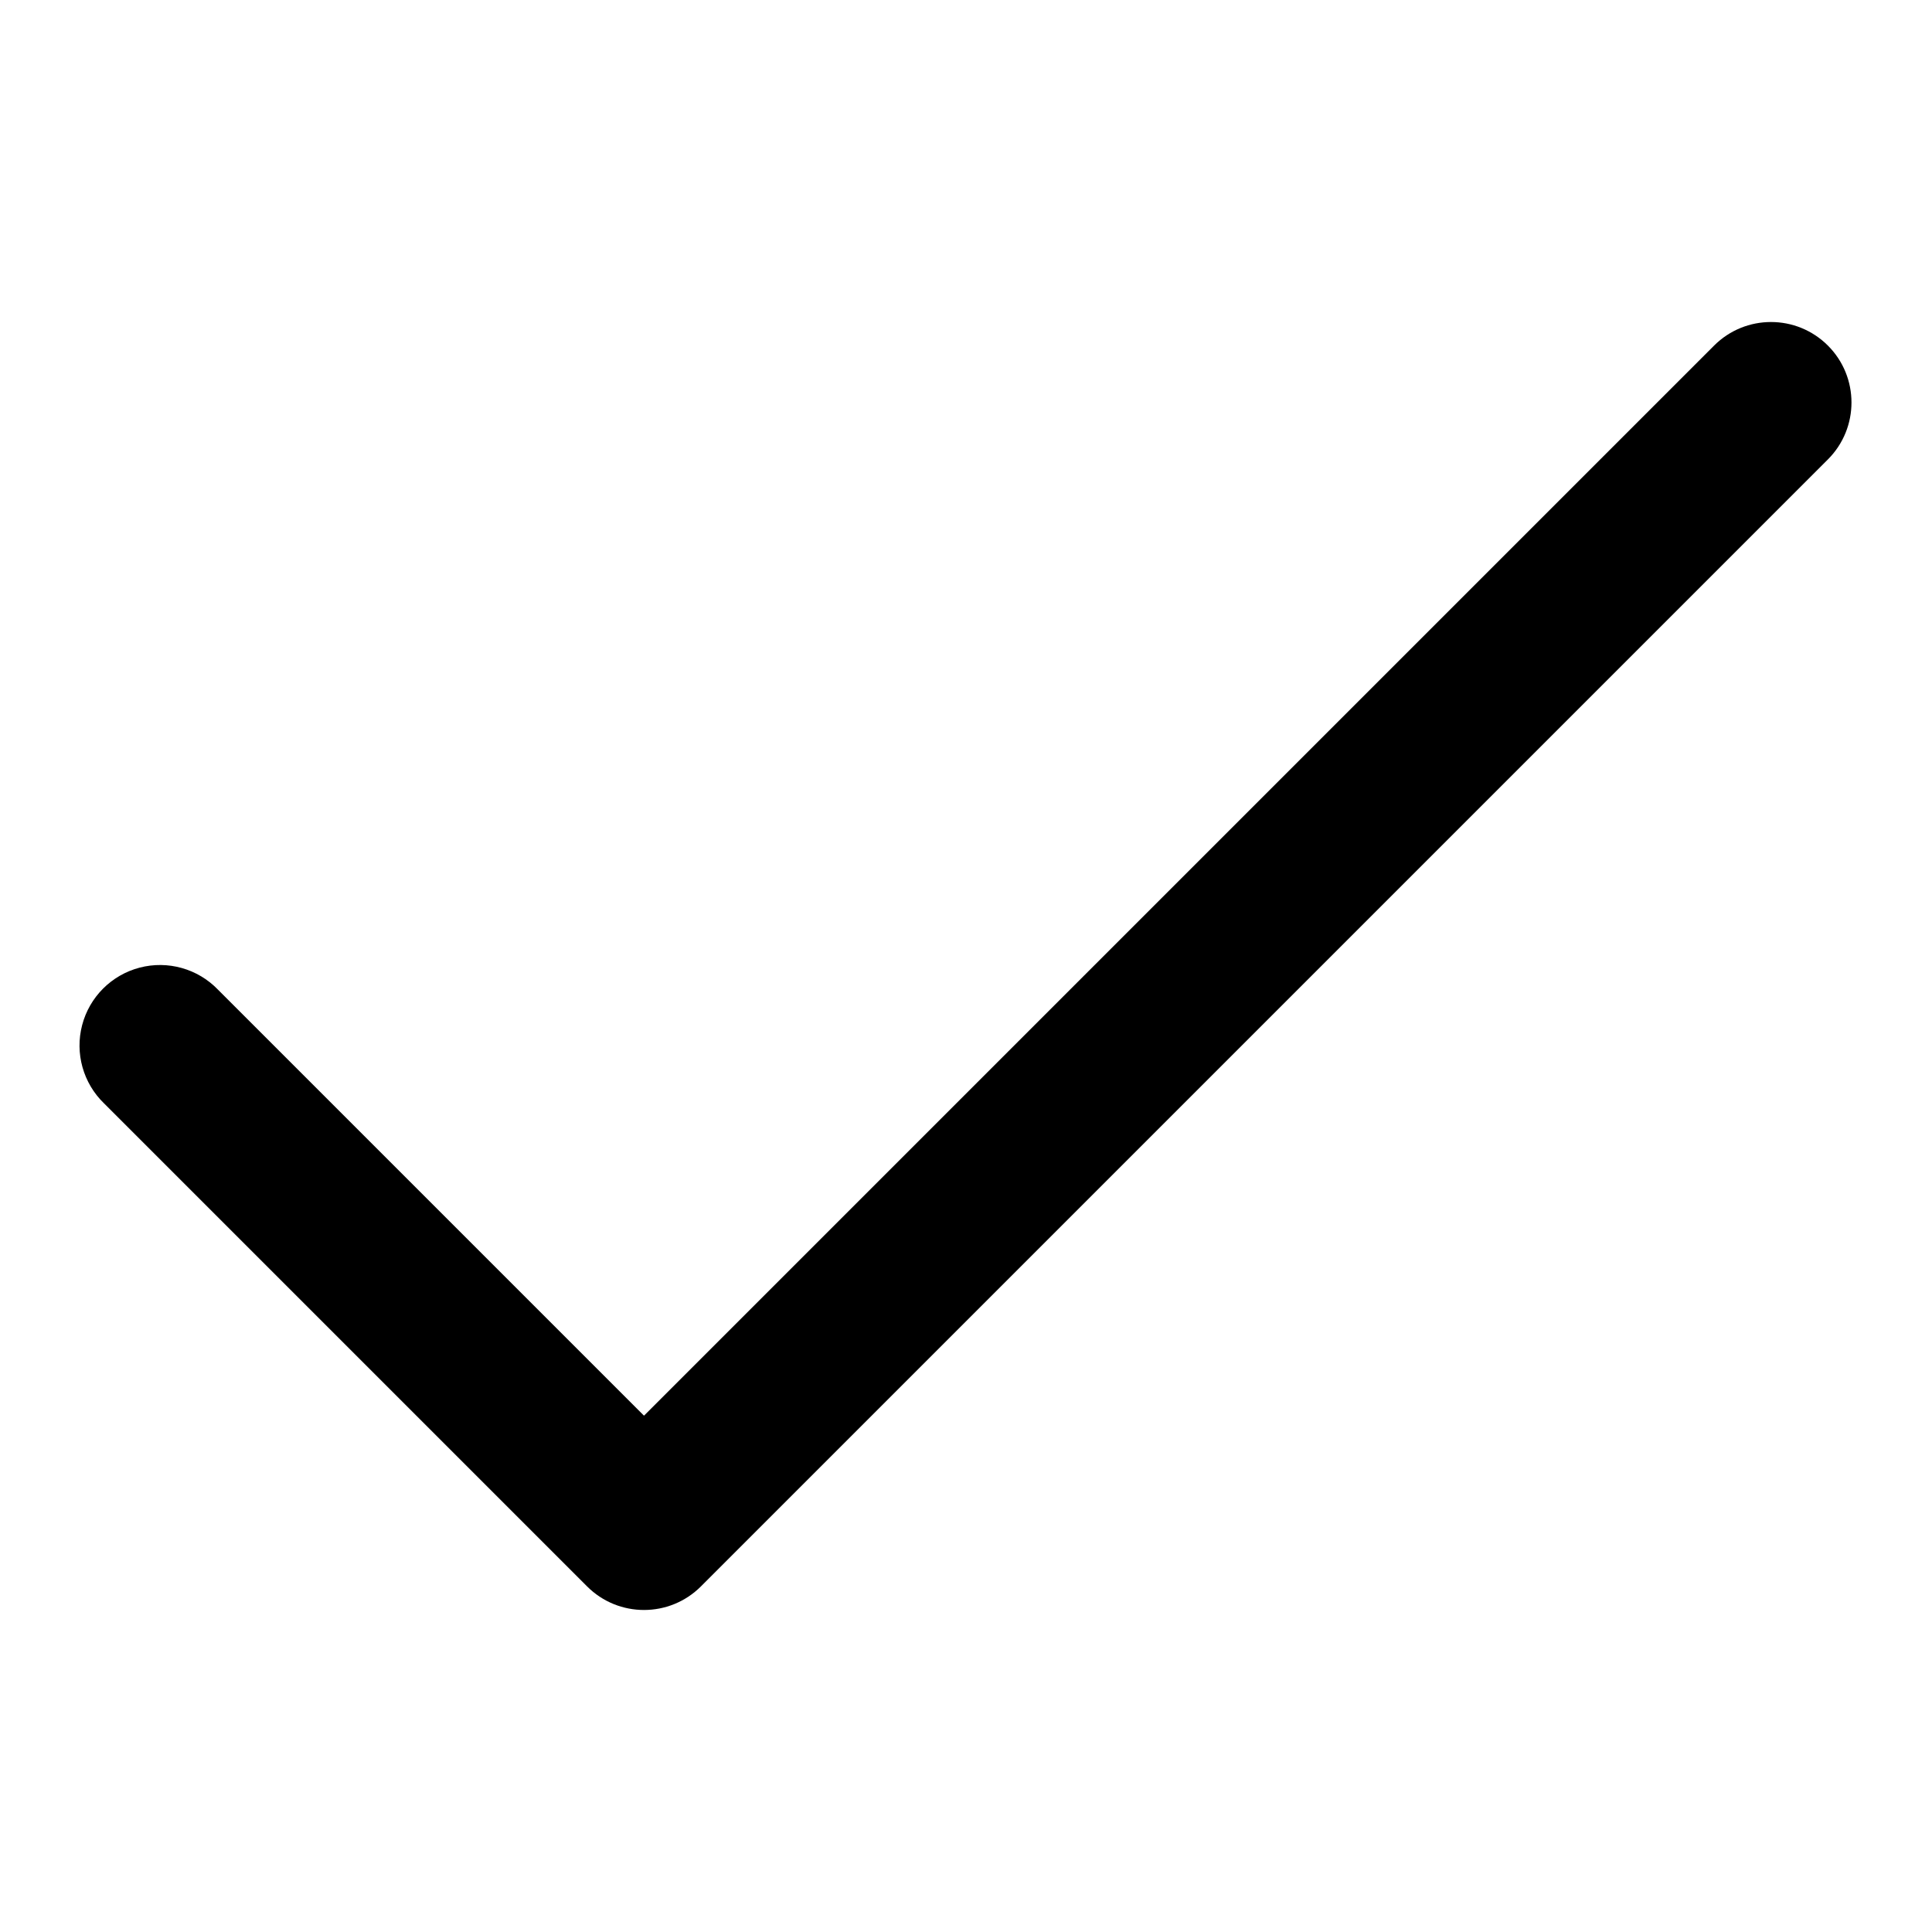
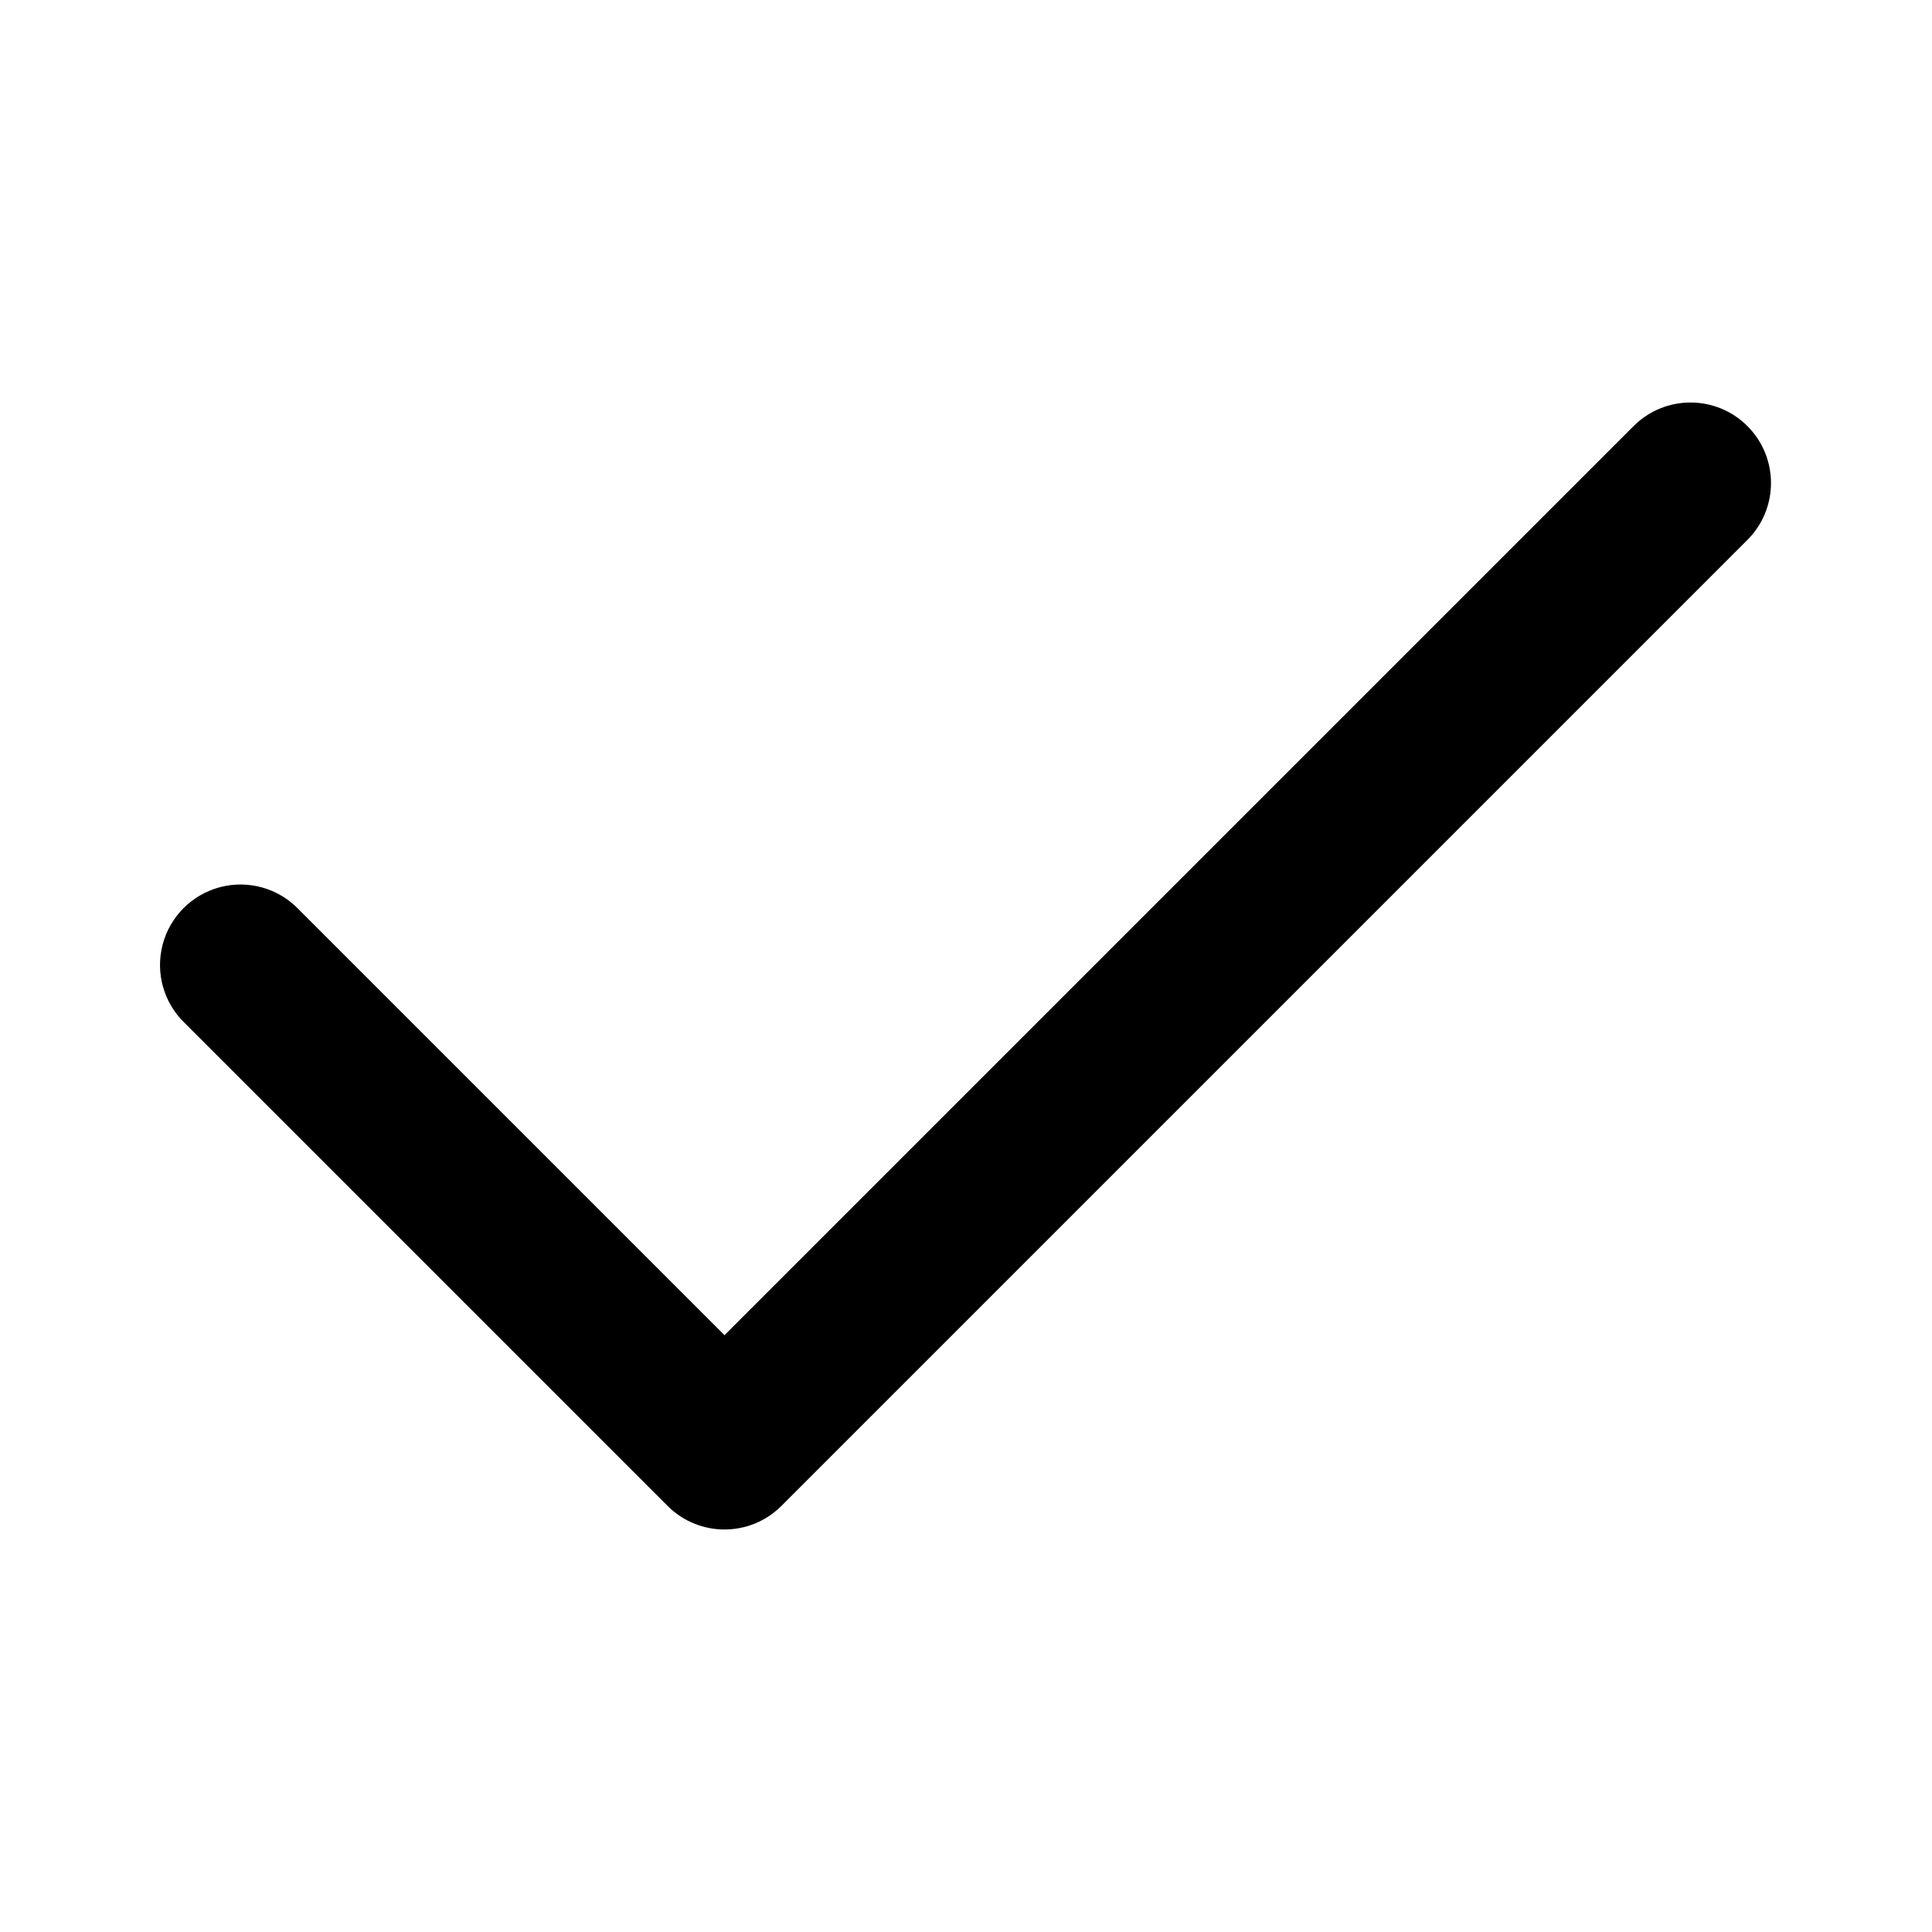
<svg xmlns="http://www.w3.org/2000/svg" width="24" height="24" viewBox="0 0 24 24">
-   <path fill-rule="evenodd" clip-rule="evenodd" d="M22.707 4.293a1 1 0 0 1 0 1.414l-14 14a1 1 0 0 1-1.414 0l-6-6a1 1 0 1 1 1.414-1.414L8 17.586 21.293 4.293a1 1 0 0 1 1.414 0Z" />
+   <path fill-rule="evenodd" d="M21.707 5.293a1 1 0 0 1 0 1.414l-12 12a1 1 0 0 1-1.414 0l-6-6a1 1 0 1 1 1.414-1.414L9 16.586 20.293 5.293a1 1 0 0 1 1.414 0Z" clip-rule="evenodd" />
</svg>
